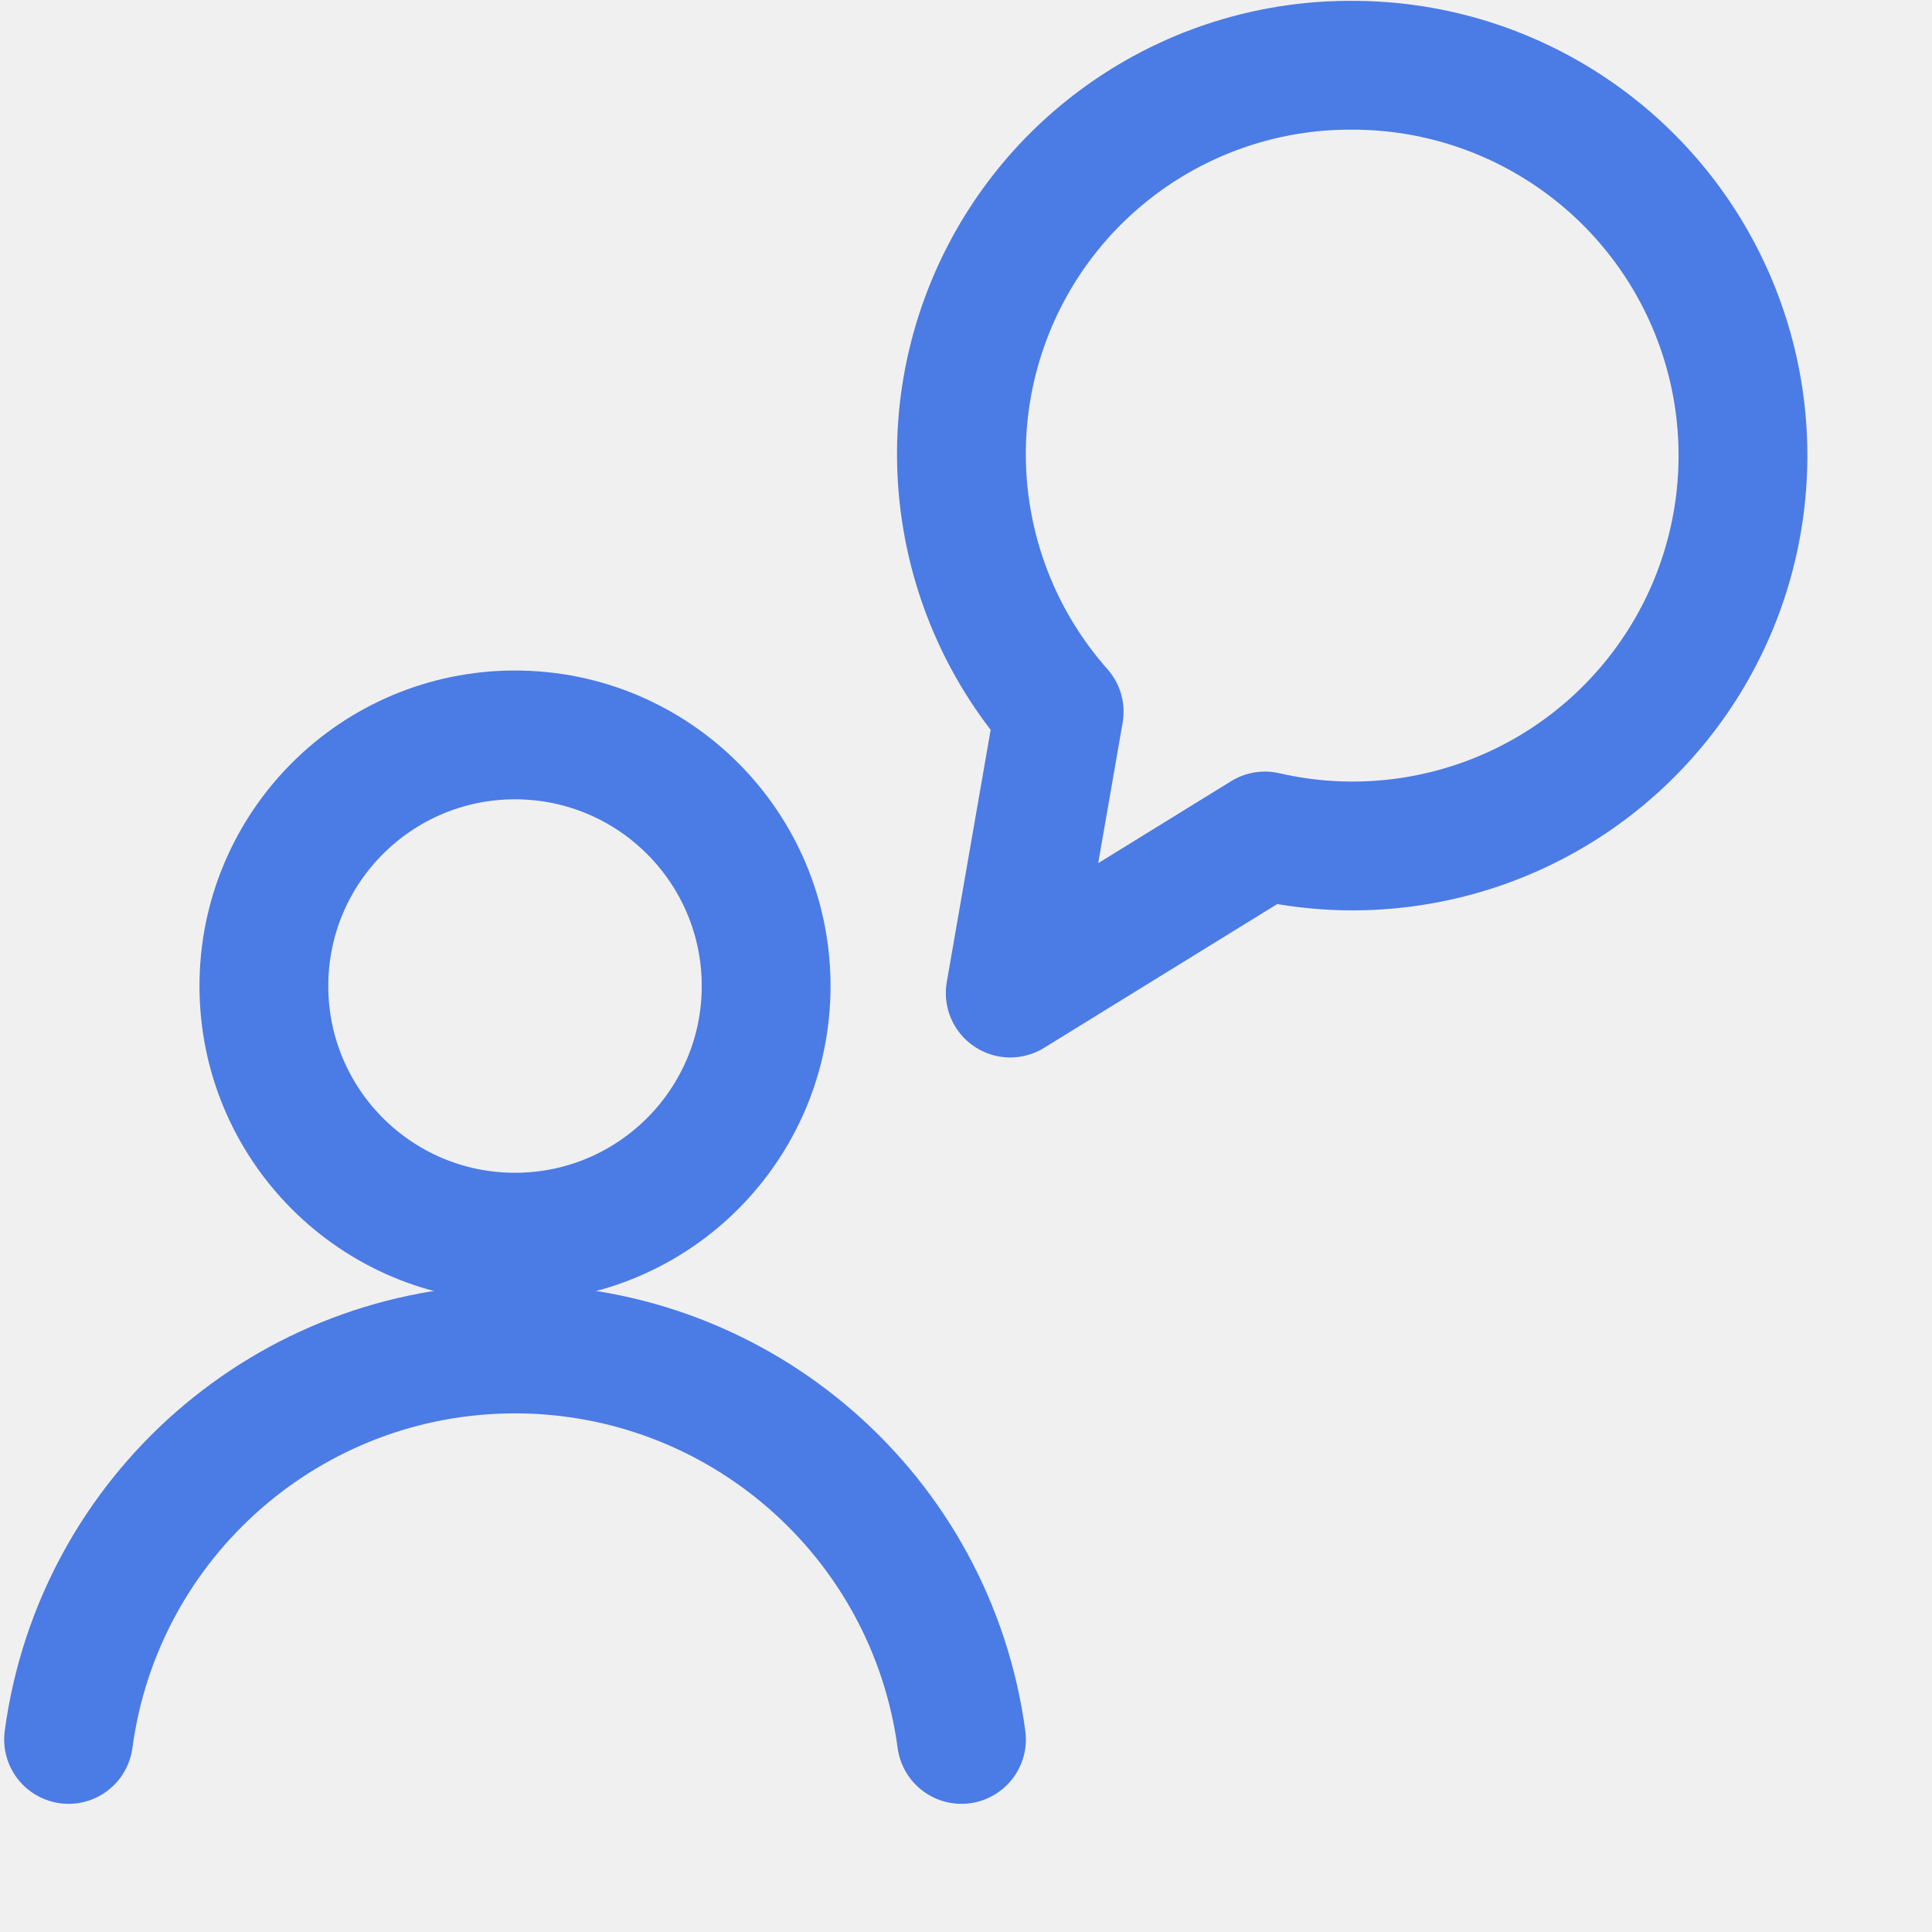
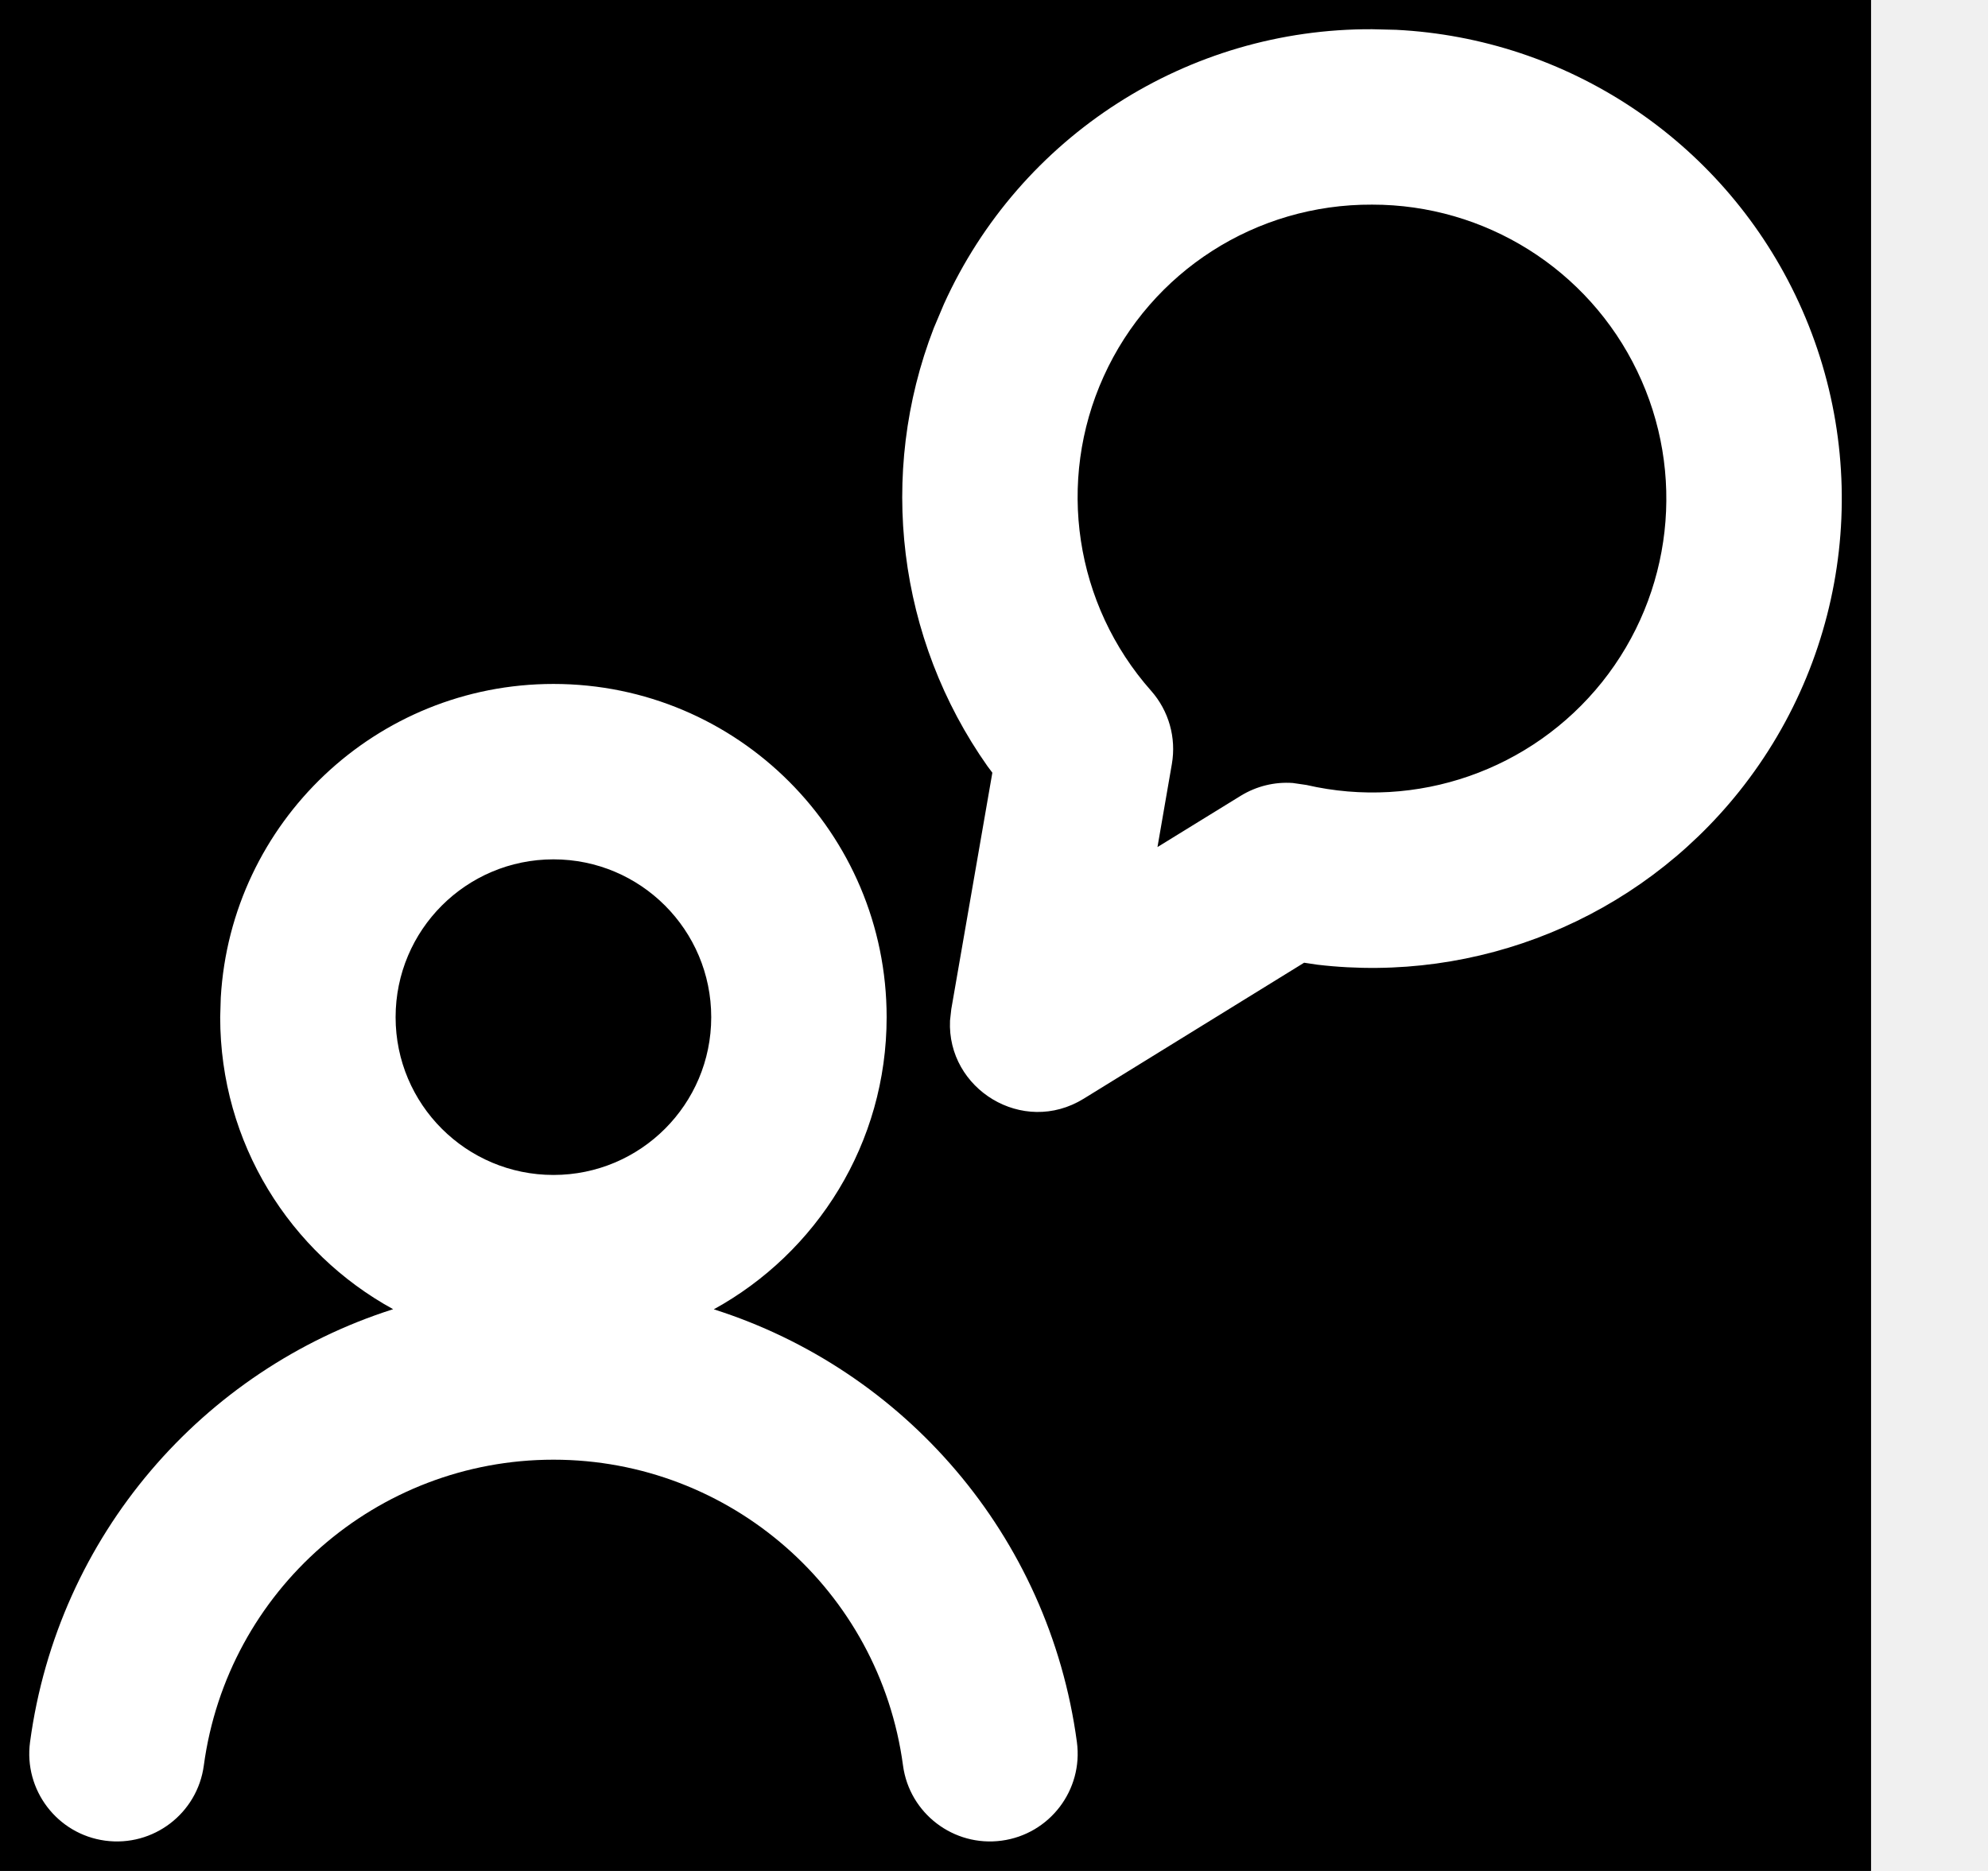
- <svg xmlns="http://www.w3.org/2000/svg" width="30" height="30">
-   <path fill="none" stroke="#4B7BE5" stroke-width="2" stroke-linecap="round" stroke-linejoin="round" transform="translate(14.9288 1.01318)" d="M6.066 0C3.686 -0.011 1.521 1.377 0.538 3.545C-0.444 5.714 -0.061 8.257 1.518 10.039L0.758 14.407L4.713 11.968C6.985 12.491 9.355 11.666 10.81 9.845C12.265 8.024 12.547 5.53 11.535 3.43C10.523 1.331 8.397 -0.003 6.066 0Z" fill-rule="evenodd" />
-   <path fill="none" stroke="#4B7BE5" stroke-width="2" stroke-linecap="round" stroke-linejoin="round" transform="translate(4.09757 11.4117)" d="M0 3.899C0 6.053 1.746 7.799 3.899 7.799C6.053 7.799 7.799 6.053 7.799 3.899C7.799 1.746 6.053 0 3.899 0C1.746 0 0 1.746 0 3.899" fill-rule="evenodd" />
-   <path fill="none" stroke="#4B7BE5" stroke-width="2" stroke-linecap="round" stroke-linejoin="round" transform="translate(1.0647 20.9468)" d="M13.865 6.063C13.398 2.591 10.435 0 6.932 0C3.429 0 0.467 2.591 0 6.063" fill-rule="evenodd" />
+ <svg xmlns="http://www.w3.org/2000/svg" width="17" height="16">
+   <path d="M0 0L16 0L16 16L0 16L0 0Z" />
+   <path fill="white" transform="translate(0.249912 0.249962)" d="M4.483 5.599C6.057 5.599 7.332 6.875 7.332 8.449C7.332 9.526 6.735 10.463 5.854 10.947C7.479 11.463 8.721 12.878 8.959 14.648C9.014 15.058 8.726 15.436 8.315 15.491C7.905 15.546 7.527 15.258 7.472 14.848C7.271 13.351 5.993 12.233 4.483 12.233C2.972 12.233 1.695 13.351 1.493 14.848C1.438 15.258 1.061 15.546 0.65 15.491C0.24 15.436 -0.048 15.058 0.007 14.648C0.245 12.878 1.487 11.463 3.112 10.946C2.23 10.463 1.633 9.526 1.633 8.449L1.638 8.281C1.725 6.785 2.965 5.599 4.483 5.599ZM4.483 7.099C3.737 7.099 3.133 7.703 3.133 8.449C3.133 9.194 3.737 9.798 4.483 9.798C5.228 9.798 5.832 9.194 5.832 8.449C5.832 7.703 5.228 7.099 4.483 7.099ZM11.485 0L11.69 0.005C13.15 0.079 14.462 0.944 15.102 2.272C15.772 3.662 15.585 5.313 14.622 6.519C13.75 7.61 12.382 8.161 11.016 8L10.902 7.983L9.017 9.146C8.496 9.467 7.847 9.063 7.874 8.478L7.885 8.379L8.236 6.358L8.194 6.302C7.427 5.214 7.251 3.807 7.735 2.556L7.822 2.35C8.473 0.913 9.908 -0.008 11.485 0ZM11.483 1.5C10.492 1.495 9.595 2.07 9.188 2.969C8.781 3.867 8.94 4.92 9.594 5.658C9.745 5.829 9.81 6.059 9.771 6.284L9.648 6.994L10.359 6.556C10.494 6.473 10.65 6.435 10.805 6.446L10.922 6.463C11.863 6.68 12.846 6.338 13.45 5.583C14.053 4.828 14.17 3.793 13.75 2.923C13.331 2.052 12.449 1.499 11.483 1.5Z" />
</svg>
